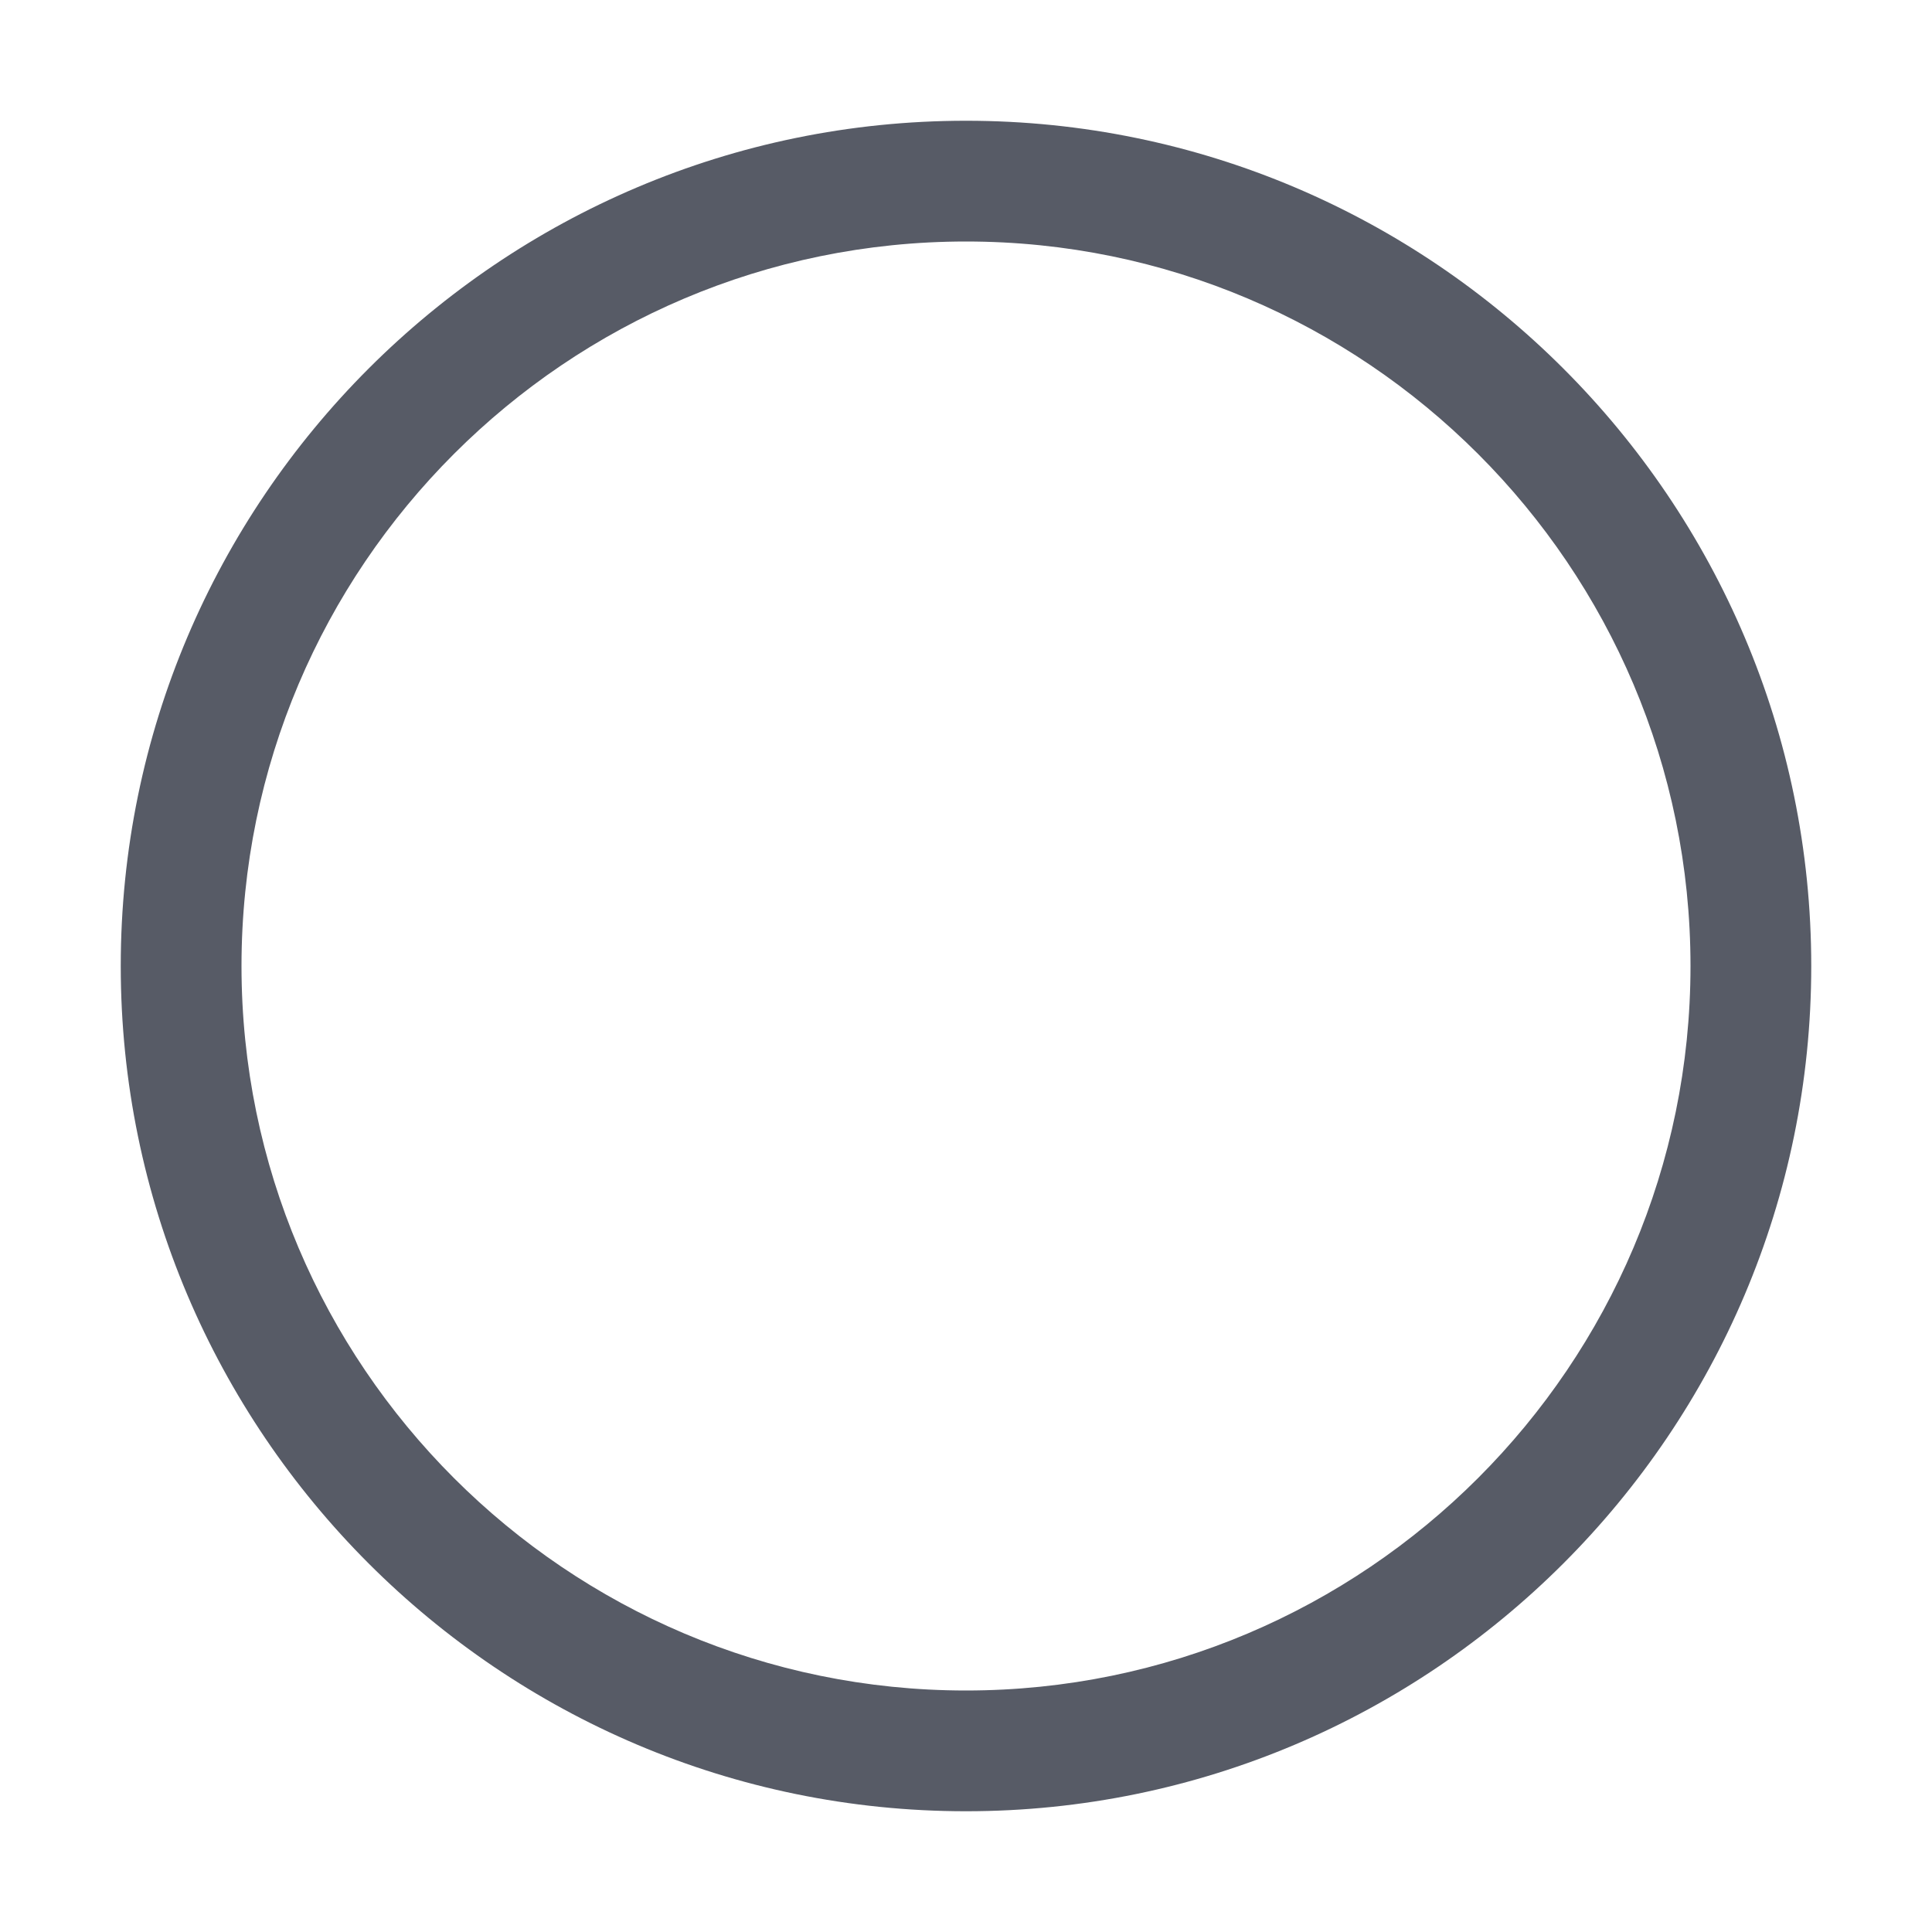
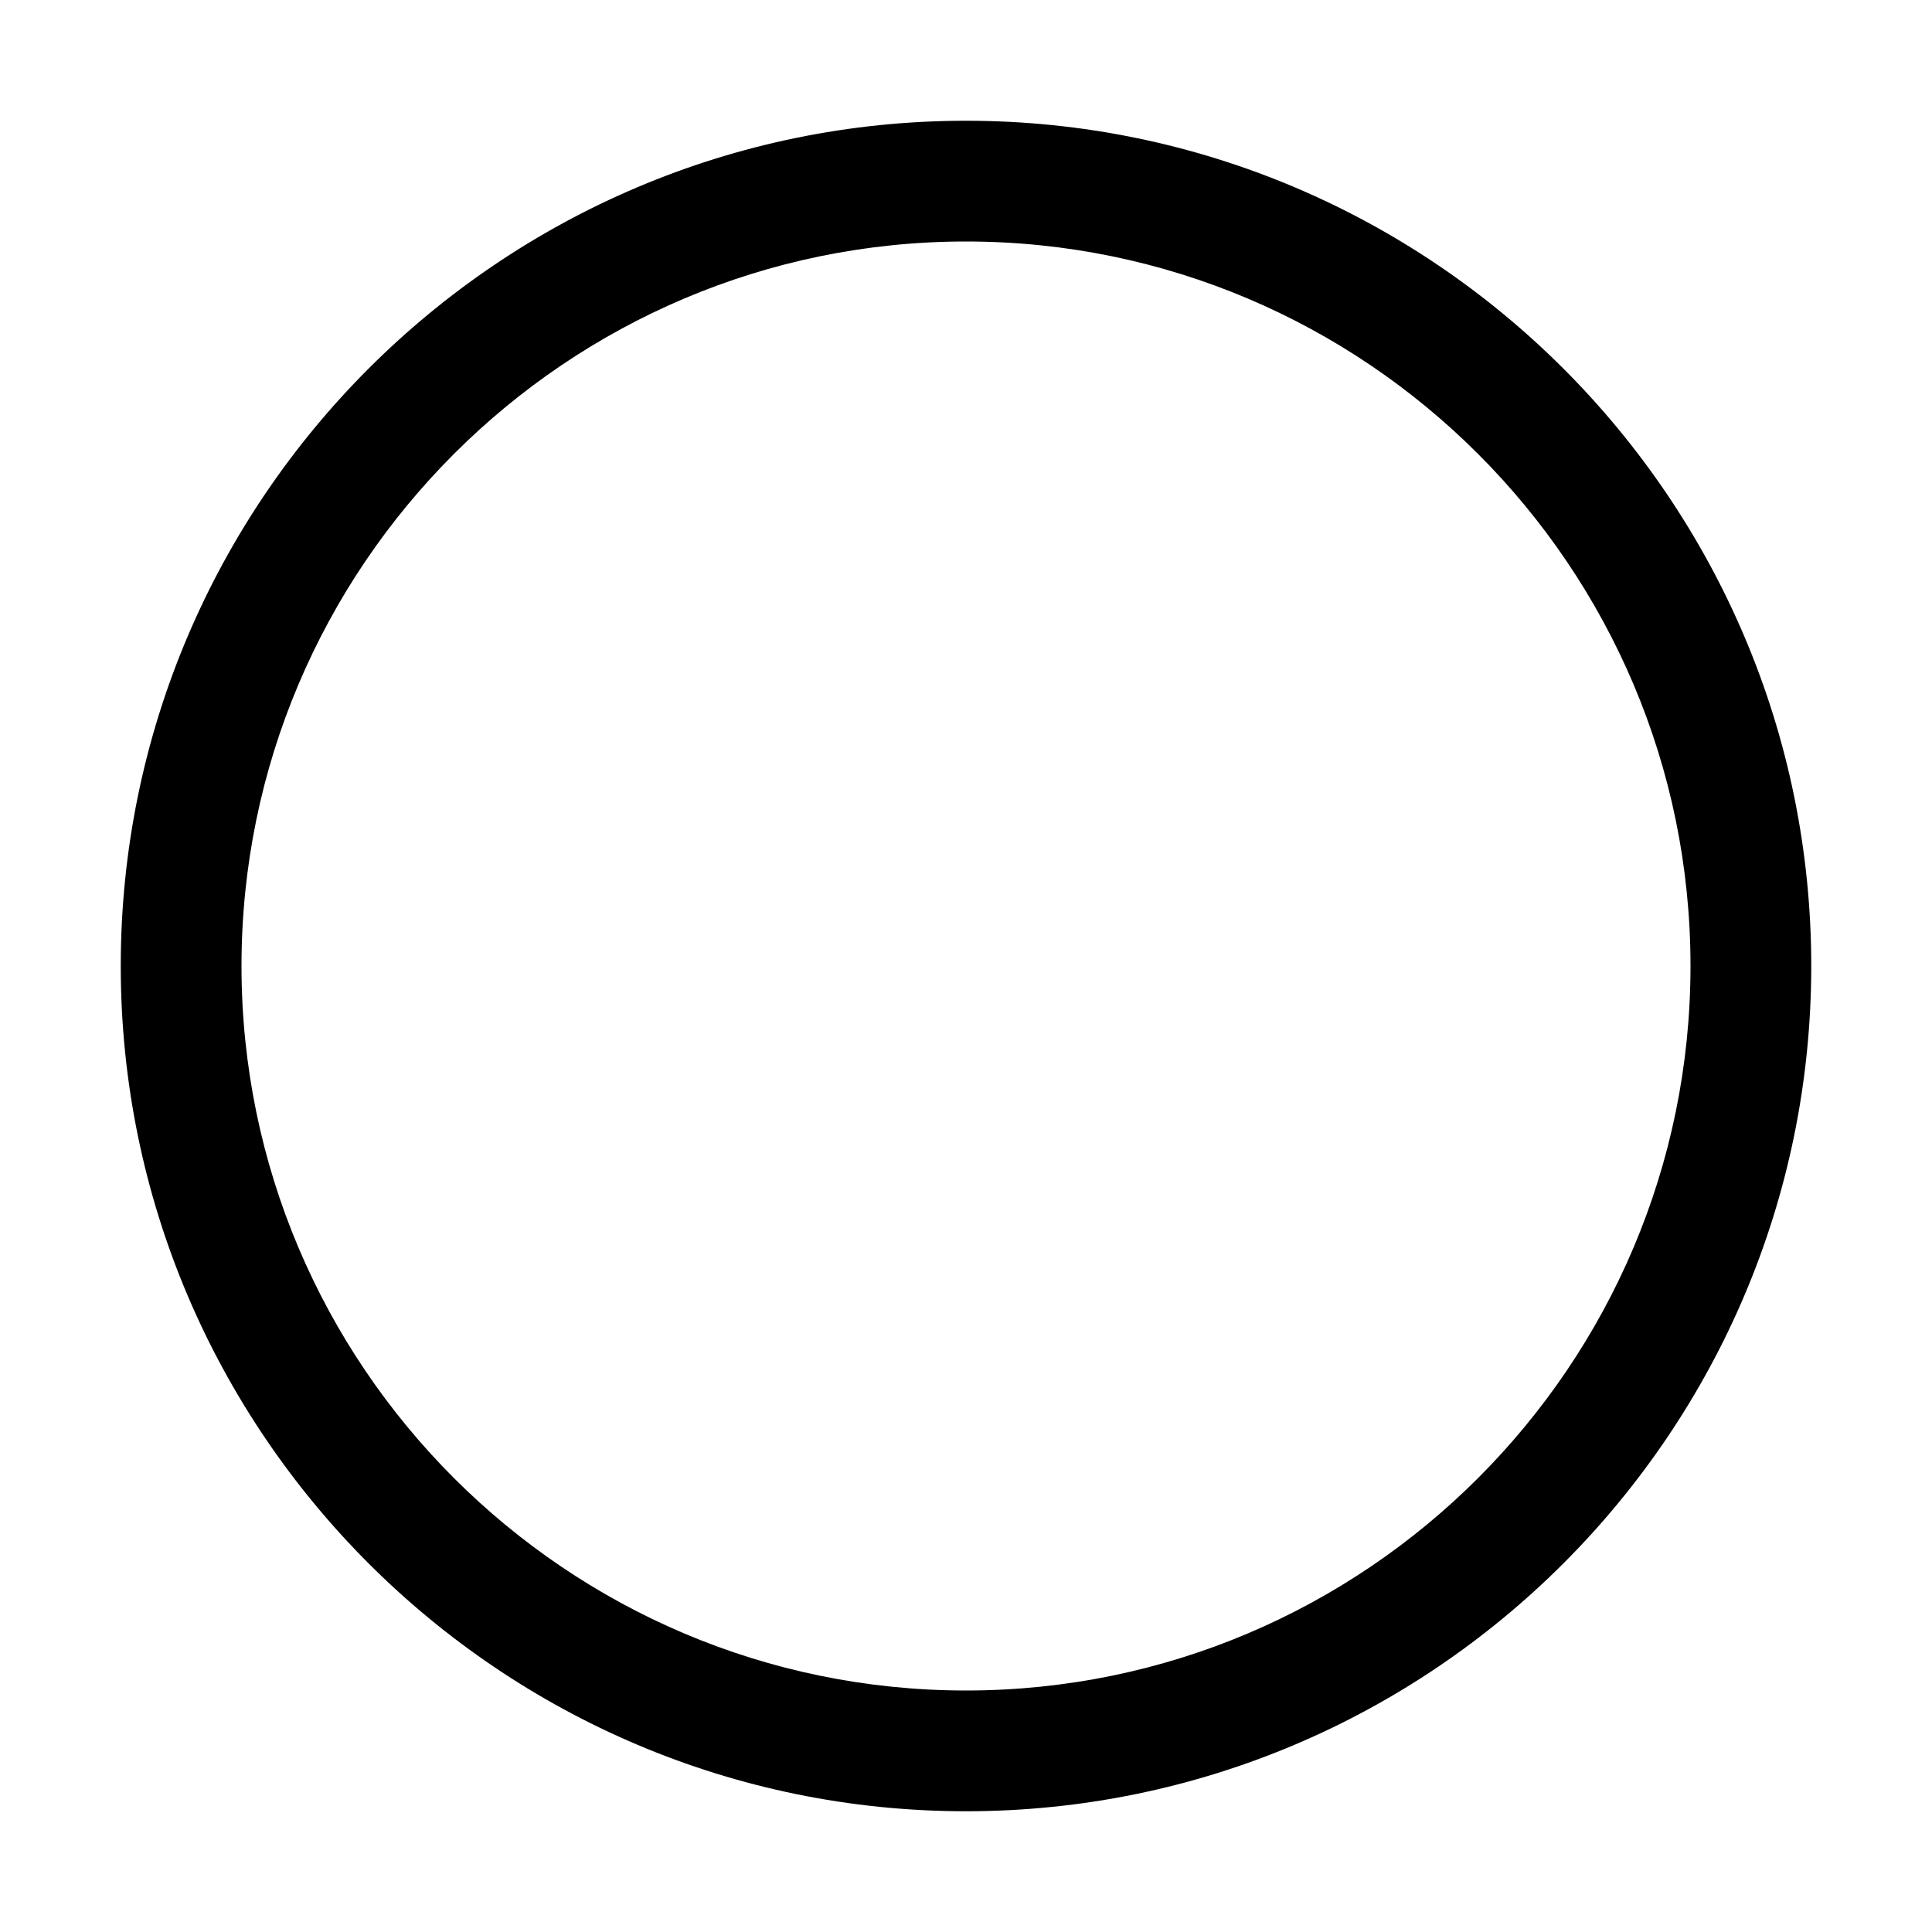
<svg xmlns="http://www.w3.org/2000/svg" t="1680356894614" class="icon" viewBox="0 0 1024 1024" version="1.1" p-id="15857" width="200" height="200">
-   <path d="M512 960c-247.039 0-448-200.961-448-448S264.961 64 512 64 960 264.961 960 512 759.039 960 512 960zM512 128c-211.744 0-384 172.256-384 384s172.256 384 384 384 384-172.256 384-384S723.744 128 512 128z" fill="#575B66" p-id="15858" />
+   <path d="M512 960c-247.039 0-448-200.961-448-448S264.961 64 512 64 960 264.961 960 512 759.039 960 512 960zM512 128c-211.744 0-384 172.256-384 384s172.256 384 384 384 384-172.256 384-384S723.744 128 512 128z" fill="#000000" p-id="15858" />
</svg>
